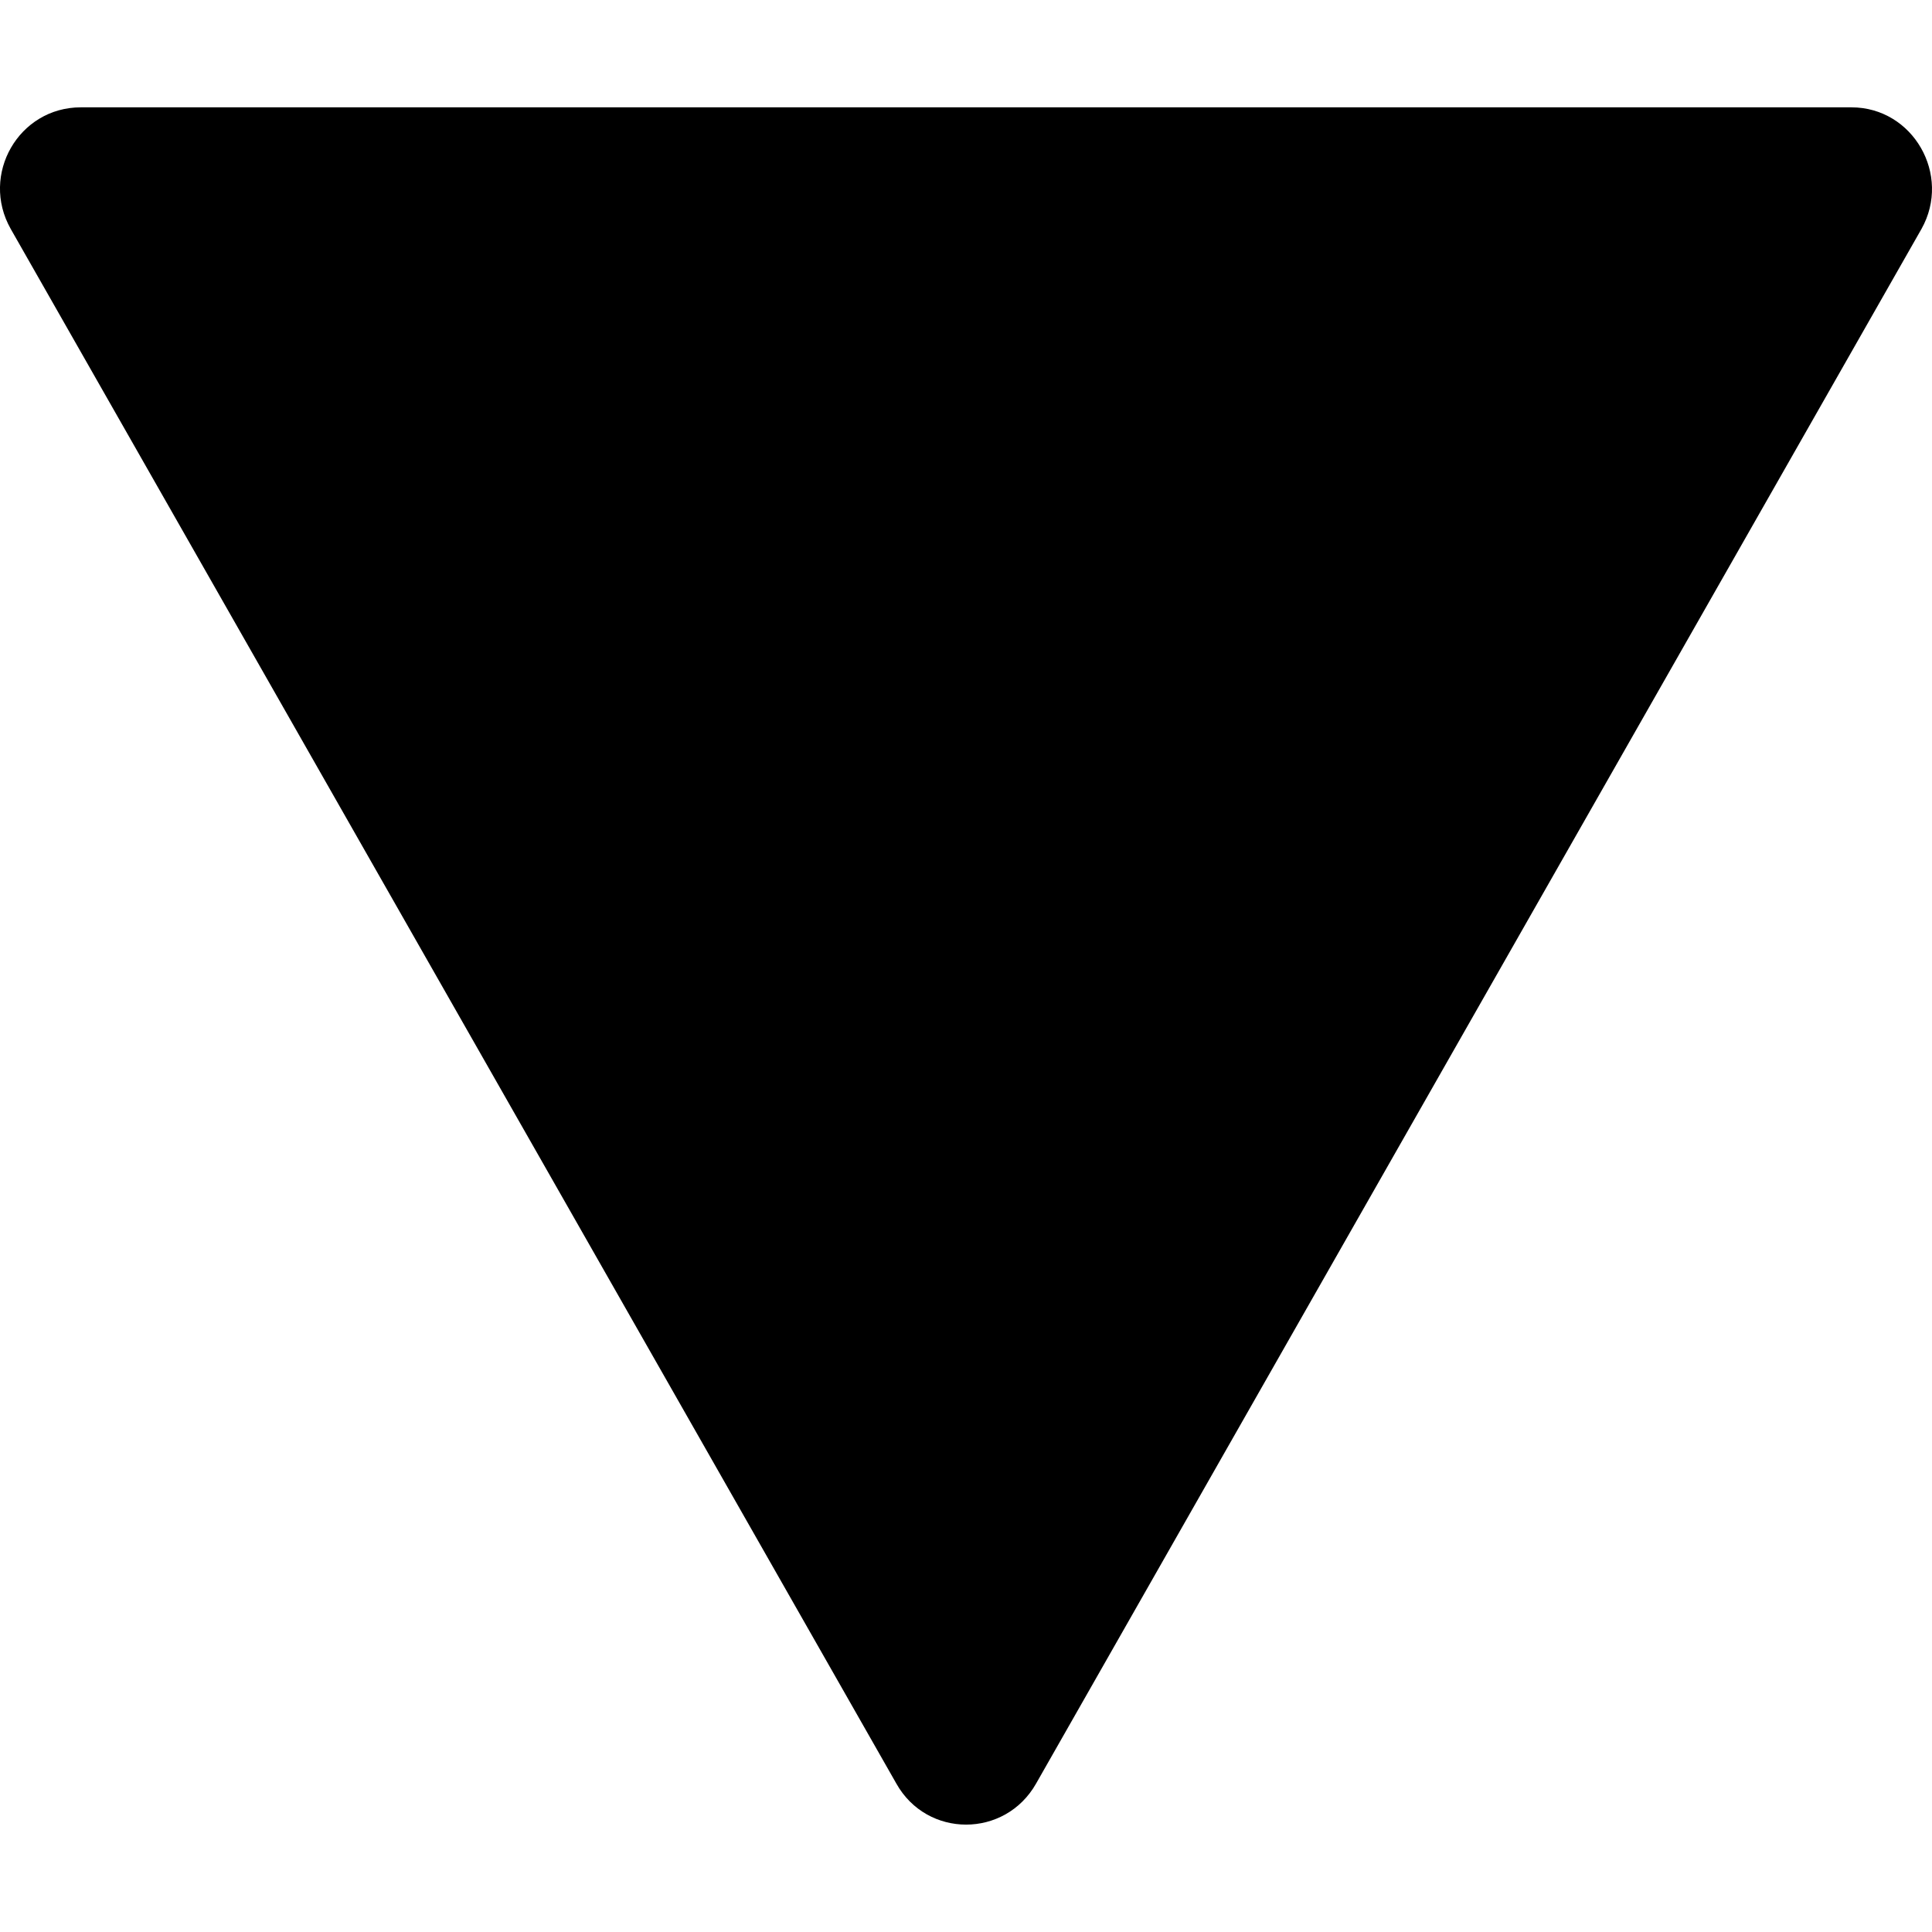
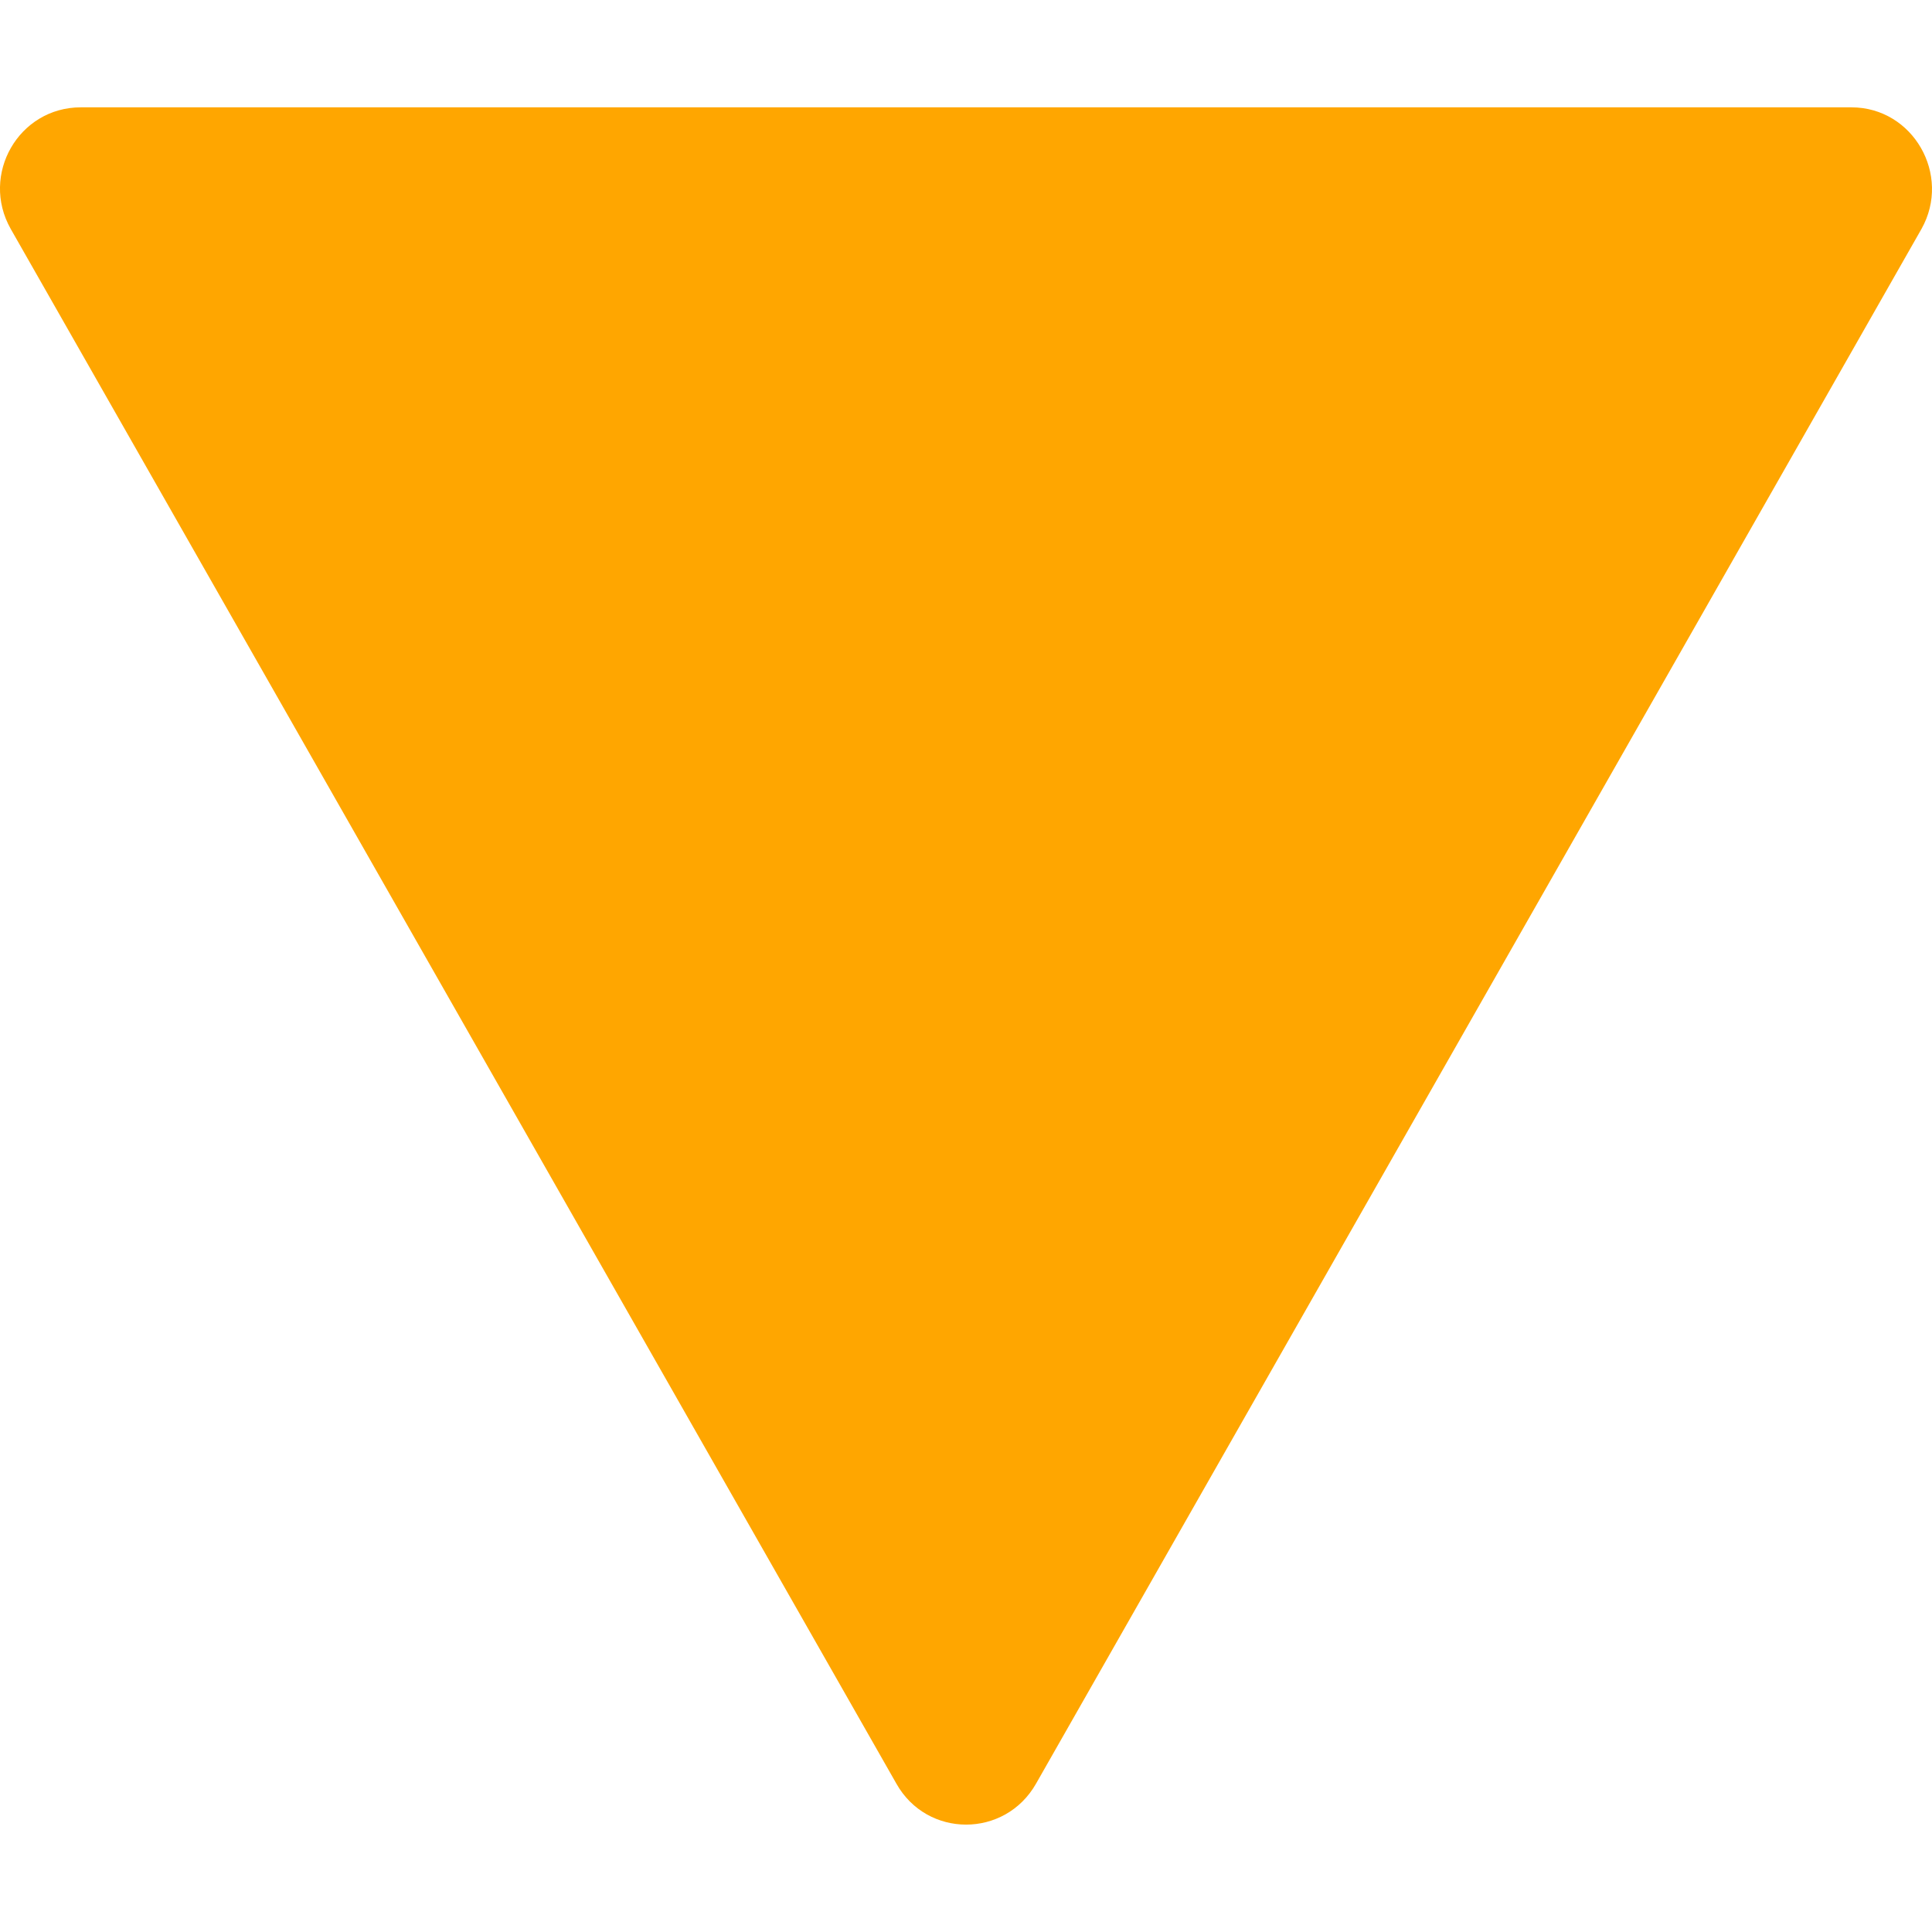
<svg xmlns="http://www.w3.org/2000/svg" enable-background="new 0 0 128 128" viewBox="0 0 18 18" version="1.1" id="svg29" width="18" height="18">
  <defs id="defs33" />
  <linearGradient id="a" x1="64" x2="64" y1="4.25" y2="123.91" gradientUnits="userSpaceOnUse">
    <stop stop-color="#FFAB40" offset="0" id="stop2" />
    <stop stop-color="#FF6D00" offset="1" id="stop4" />
  </linearGradient>
-   <path style="fill:#000000;fill-opacity:1;stroke-width:0.327" id="path25" d="m 9.001,1 h 8.248 c 0.575,0 0.935,0.63 0.653,1.133 L 9.653,16.617 c -0.289,0.51 -1.016,0.51 -1.302,0 L 0.1,2.133 C -0.186,1.627 0.174,1 0.753,1 Z" />
+   <path style="fill:#ffa600;fill-opacity:1;stroke-width:0.327" id="path25" d="m 9.001,1 h 8.248 c 0.575,0 0.935,0.63 0.653,1.133 L 9.653,16.617 c -0.289,0.51 -1.016,0.51 -1.302,0 L 0.1,2.133 C -0.186,1.627 0.174,1 0.753,1 Z" />
</svg>
